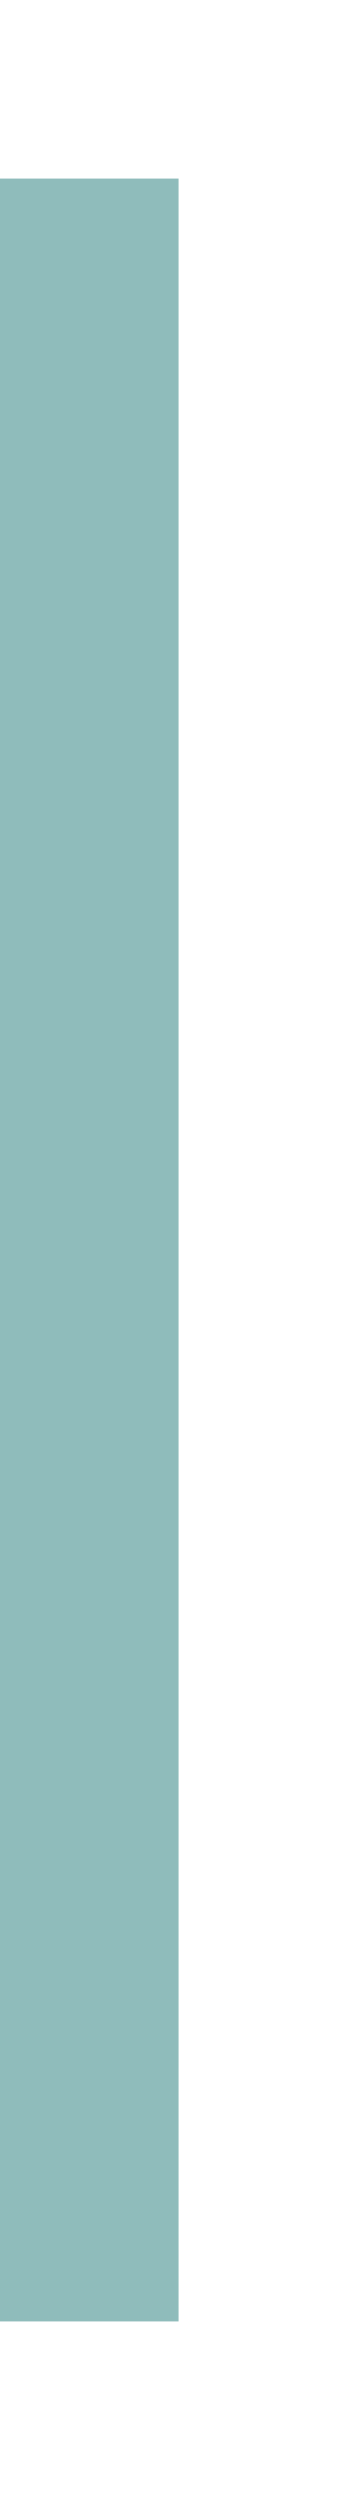
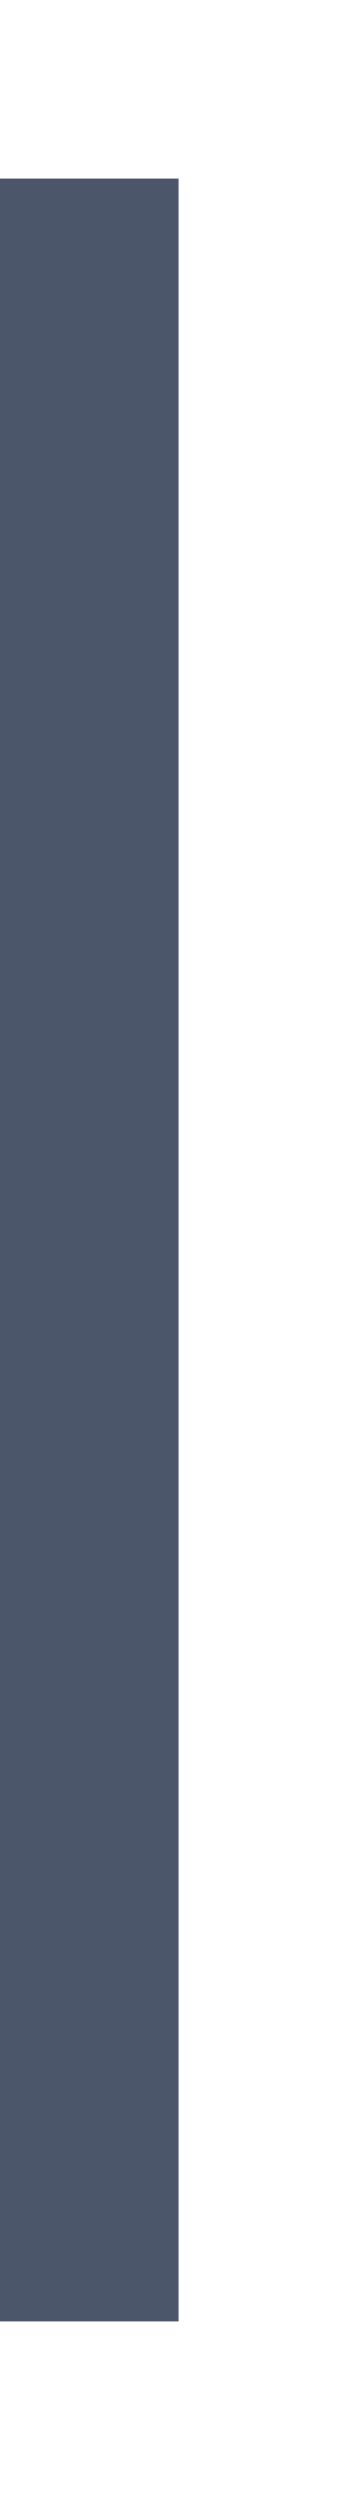
<svg xmlns="http://www.w3.org/2000/svg" xmlns:ns1="http://www.openswatchbook.org/uri/2009/osb" style="display:inline;enable-background:new" version="1.0" id="svg11300" height="28" width="4">
  <defs id="defs3">
    <linearGradient ns1:paint="solid" id="selected_bg_color">
      <stop id="stop4137" offset="0" style="stop-color:#5294e2;stop-opacity:1;" />
    </linearGradient>
  </defs>
  <g transform="translate(0,-272)" id="layer1" style="display:inline">
-     <rect transform="rotate(90)" y="-2" x="274" height="2" width="24" id="rect4270-9" style="opacity:1;fill:#8fbcbb;fill-opacity:1;stroke:none" />
+     <rect transform="rotate(90)" y="-2" x="274" height="2" width="24" id="rect4270-9" style="opacity:1;fill:#4c566a;fill-opacity:1;stroke:none" />
  </g>
</svg>
